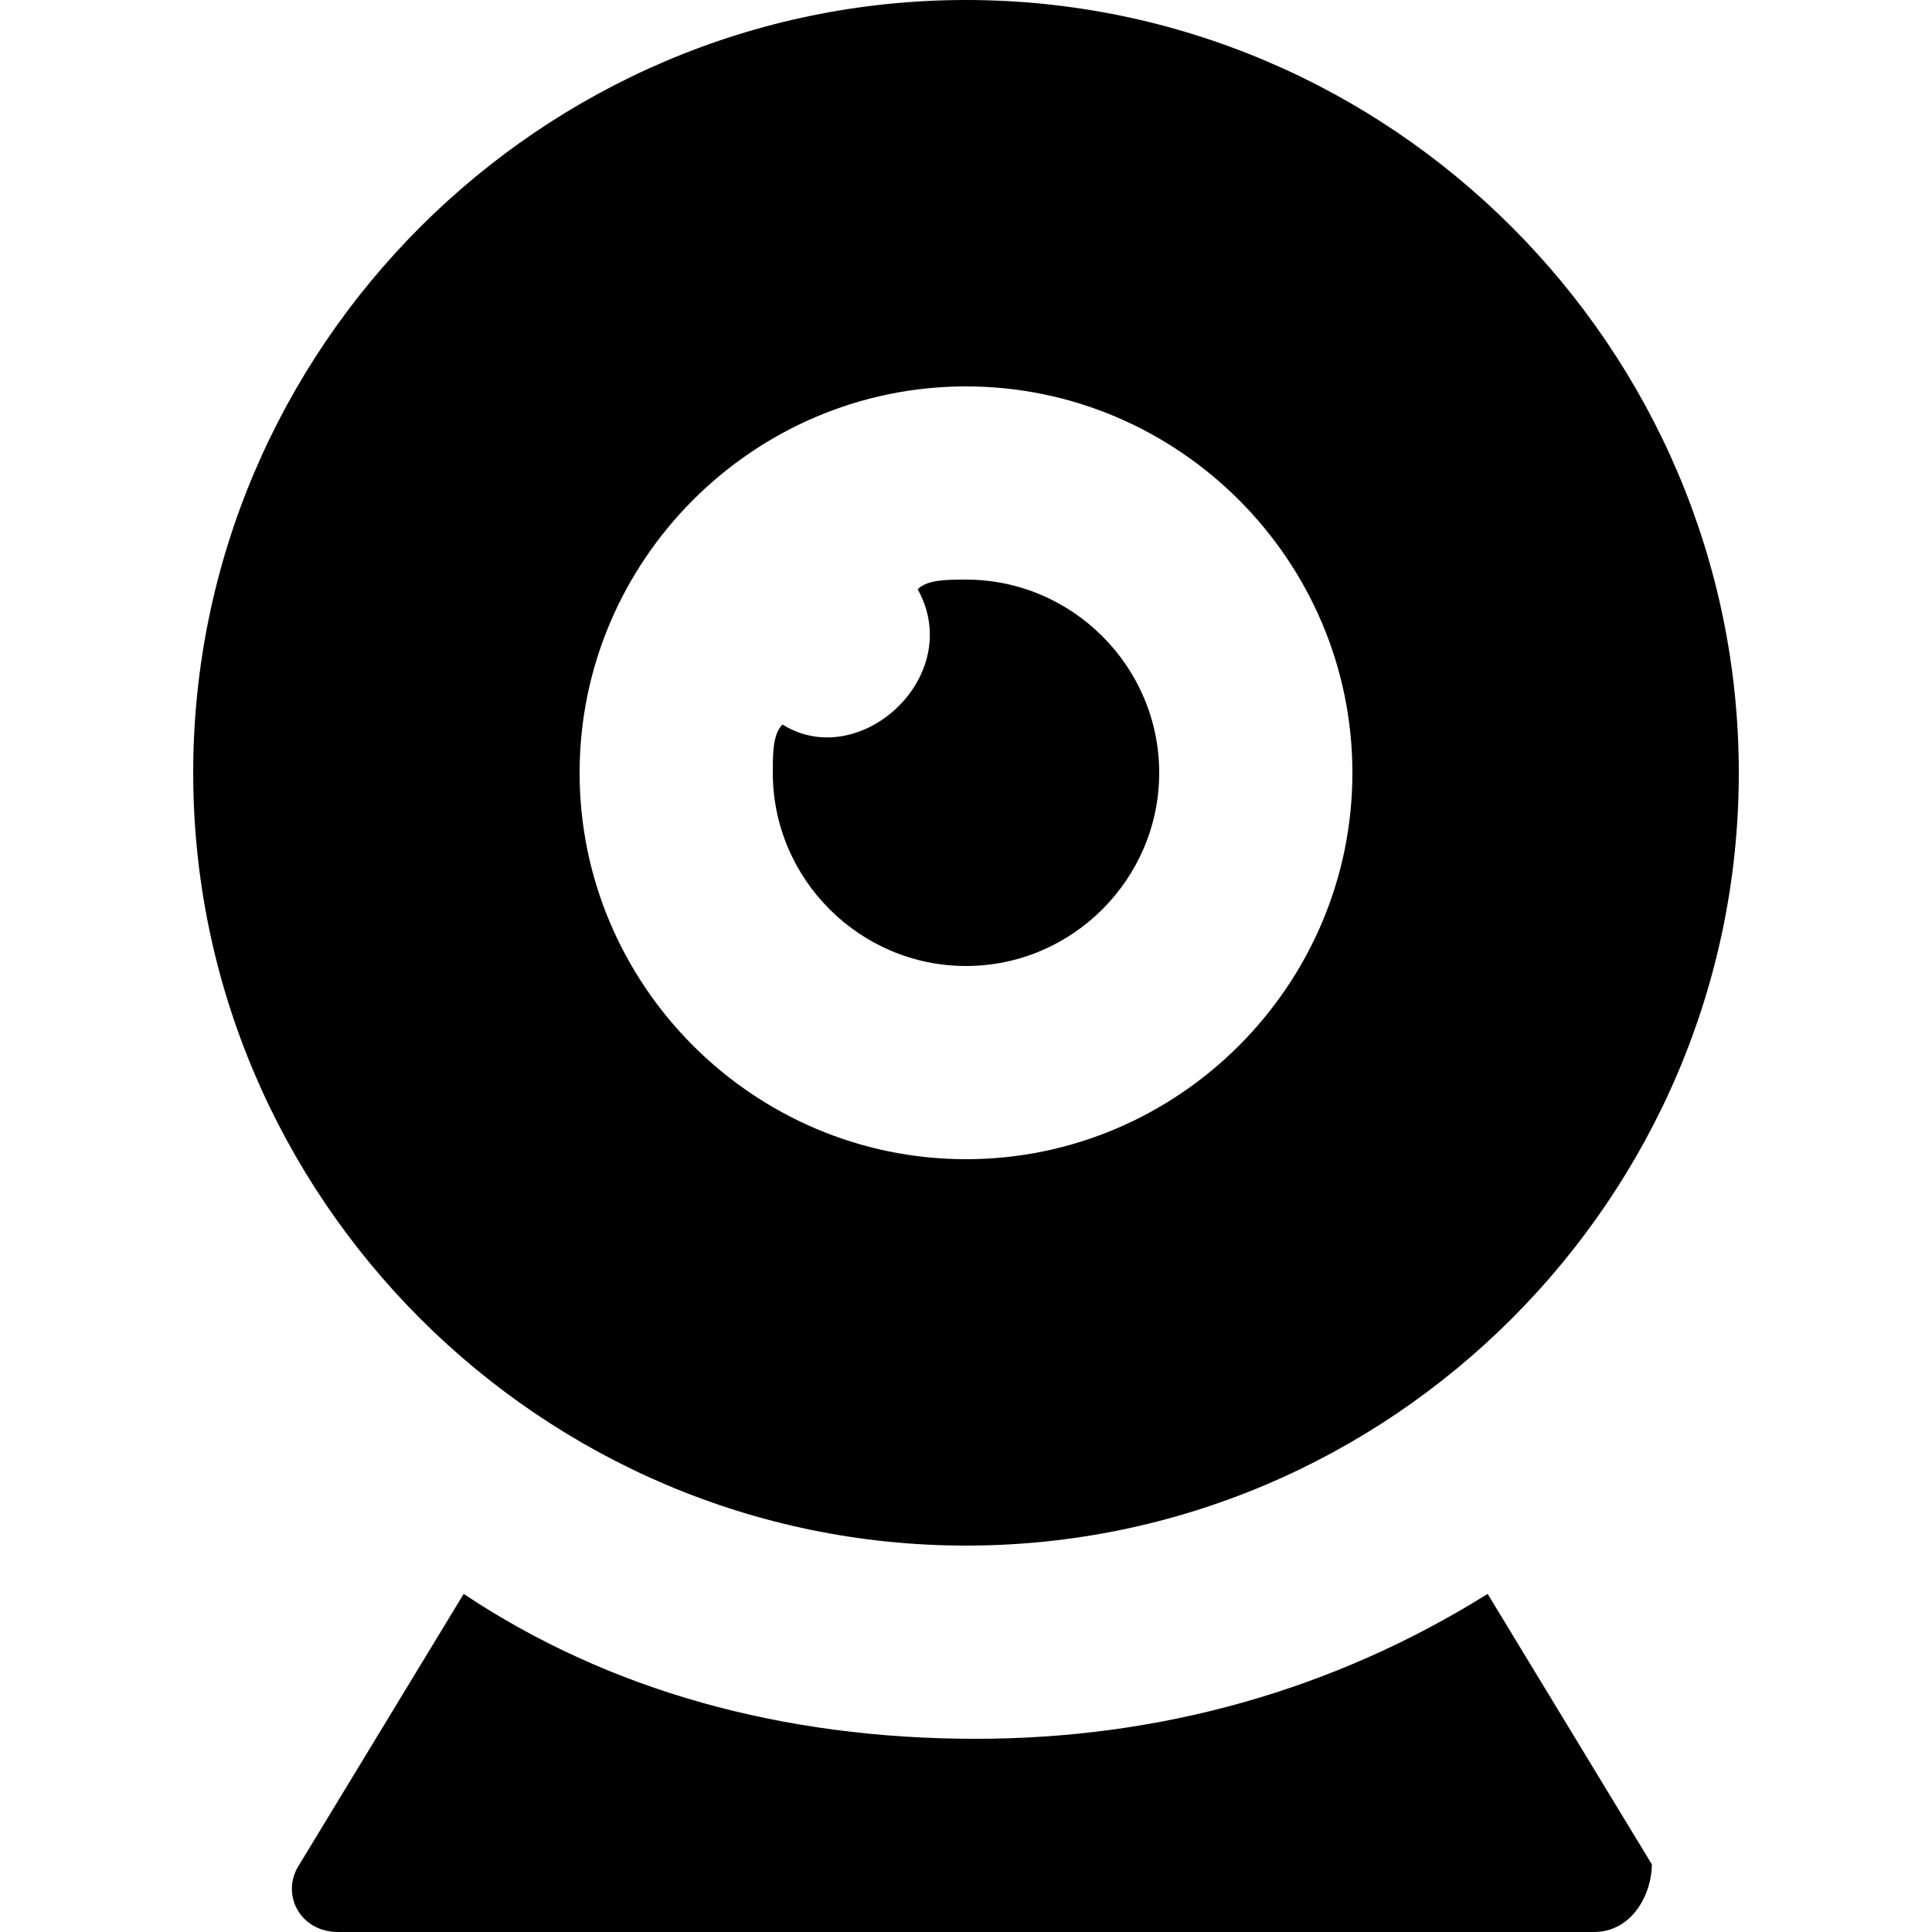
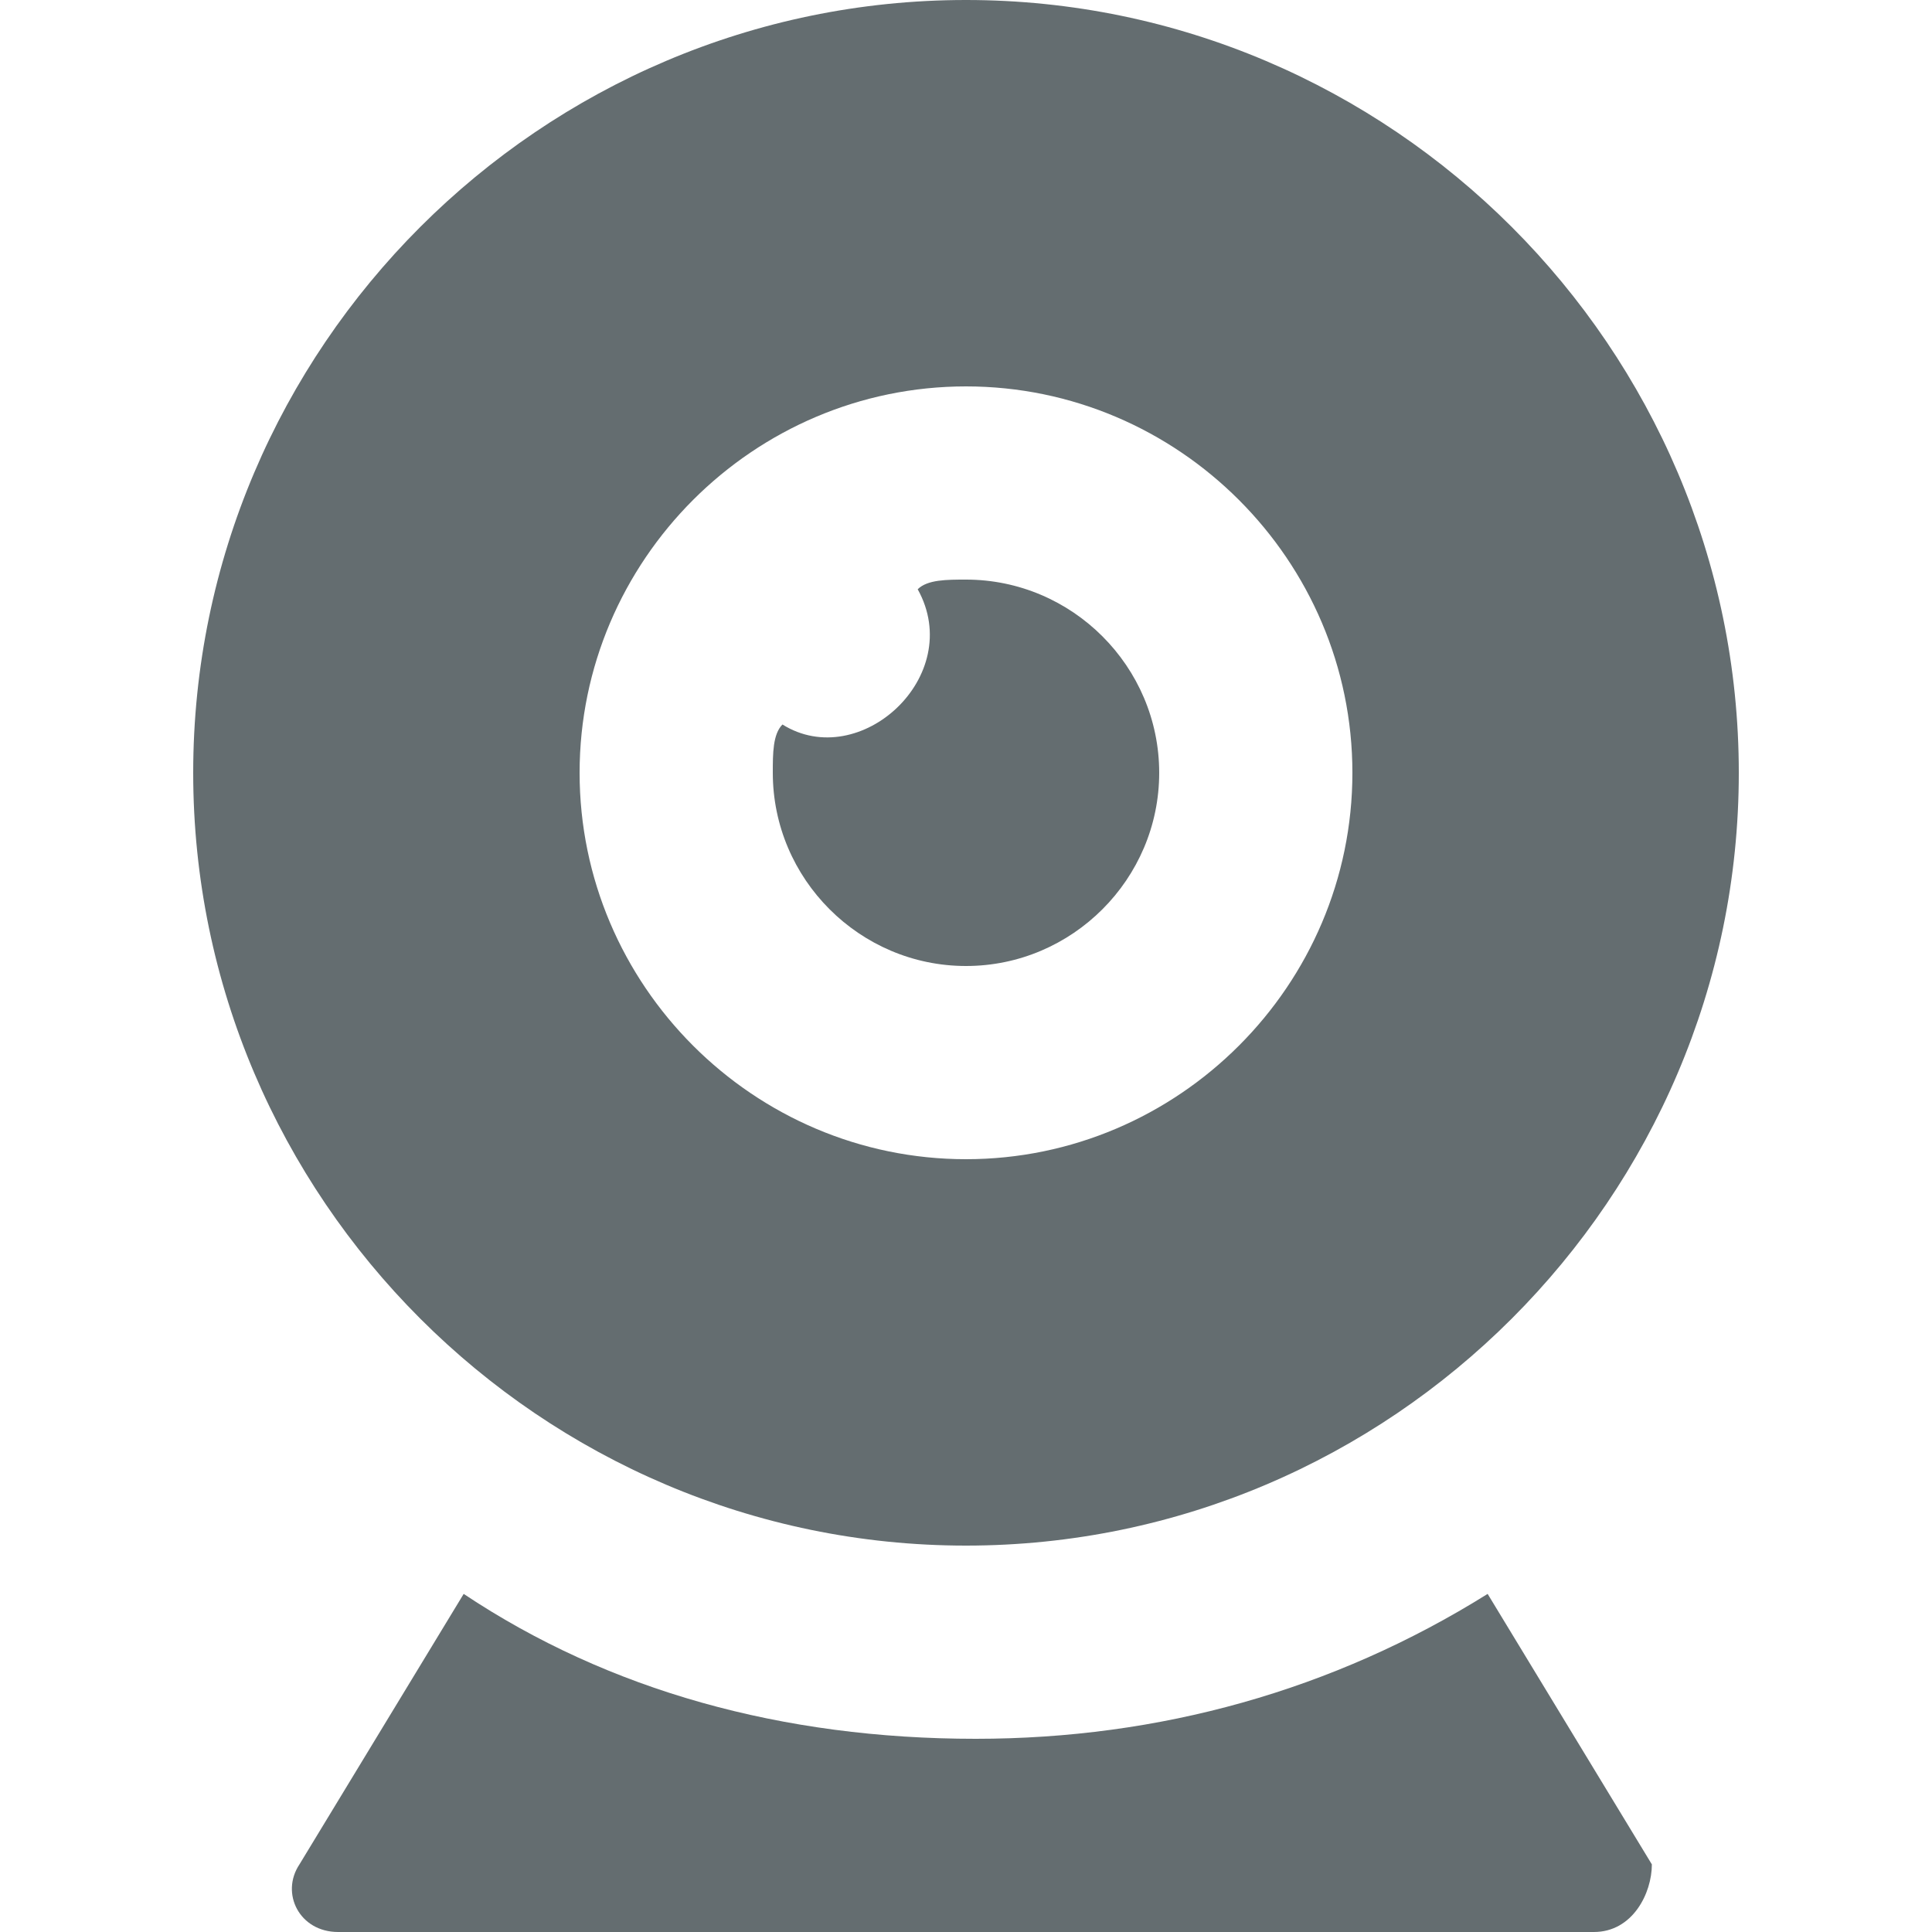
<svg xmlns="http://www.w3.org/2000/svg" version="1.1" id="Capa_1" x="0px" y="0px" viewBox="0 0 512 512" style="enable-background:new 0 0 512 512;" xml:space="preserve">
  <g>
    <g>
-       <path d="M256,0C143.36,0,51.2,92.16,51.2,204.8S143.36,409.6,256,409.6s204.8-92.16,204.8-204.8S368.64,0,256,0z M256,307.2    c-56.32,0-102.4-46.08-102.4-102.4S199.68,102.4,256,102.4s102.4,46.08,102.4,102.4S312.32,307.2,256,307.2z" />
+       <path fill="#646d70" d="M256,0C143.36,0,51.2,92.16,51.2,204.8S143.36,409.6,256,409.6s204.8-92.16,204.8-204.8S368.64,0,256,0z M256,307.2    c-56.32,0-102.4-46.08-102.4-102.4S199.68,102.4,256,102.4s102.4,46.08,102.4,102.4S312.32,307.2,256,307.2z" />
    </g>
  </g>
  <g>
    <g>
-       <path d="M256,153.6c-5.12,0-10.24,0-12.8,2.56C256,179.2,227.84,204.8,207.36,192c-2.56,2.56-2.56,7.68-2.56,12.8    c0,28.16,23.04,51.2,51.2,51.2s51.2-23.04,51.2-51.2C307.2,176.64,284.16,153.6,256,153.6z" />
+       <path fill="#646d70" d="M256,153.6c-5.12,0-10.24,0-12.8,2.56C256,179.2,227.84,204.8,207.36,192c-2.56,2.56-2.56,7.68-2.56,12.8    c0,28.16,23.04,51.2,51.2,51.2s51.2-23.04,51.2-51.2C307.2,176.64,284.16,153.6,256,153.6z" />
    </g>
  </g>
  <g>
    <g>
-       <path d="M394.24,422.4c-40.96,25.6-87.04,38.4-135.68,38.4c-51.2,0-97.28-12.8-135.68-38.4l-43.52,71.68    c-5.12,7.68,0,17.92,10.24,17.92h332.8c10.24,0,15.36-10.24,15.36-17.92L394.24,422.4z" />
+       <path fill="#646d70" d="M394.24,422.4c-40.96,25.6-87.04,38.4-135.68,38.4c-51.2,0-97.28-12.8-135.68-38.4l-43.52,71.68    c-5.12,7.68,0,17.92,10.24,17.92h332.8c10.24,0,15.36-10.24,15.36-17.92L394.24,422.4z" />
    </g>
  </g>
</svg>
